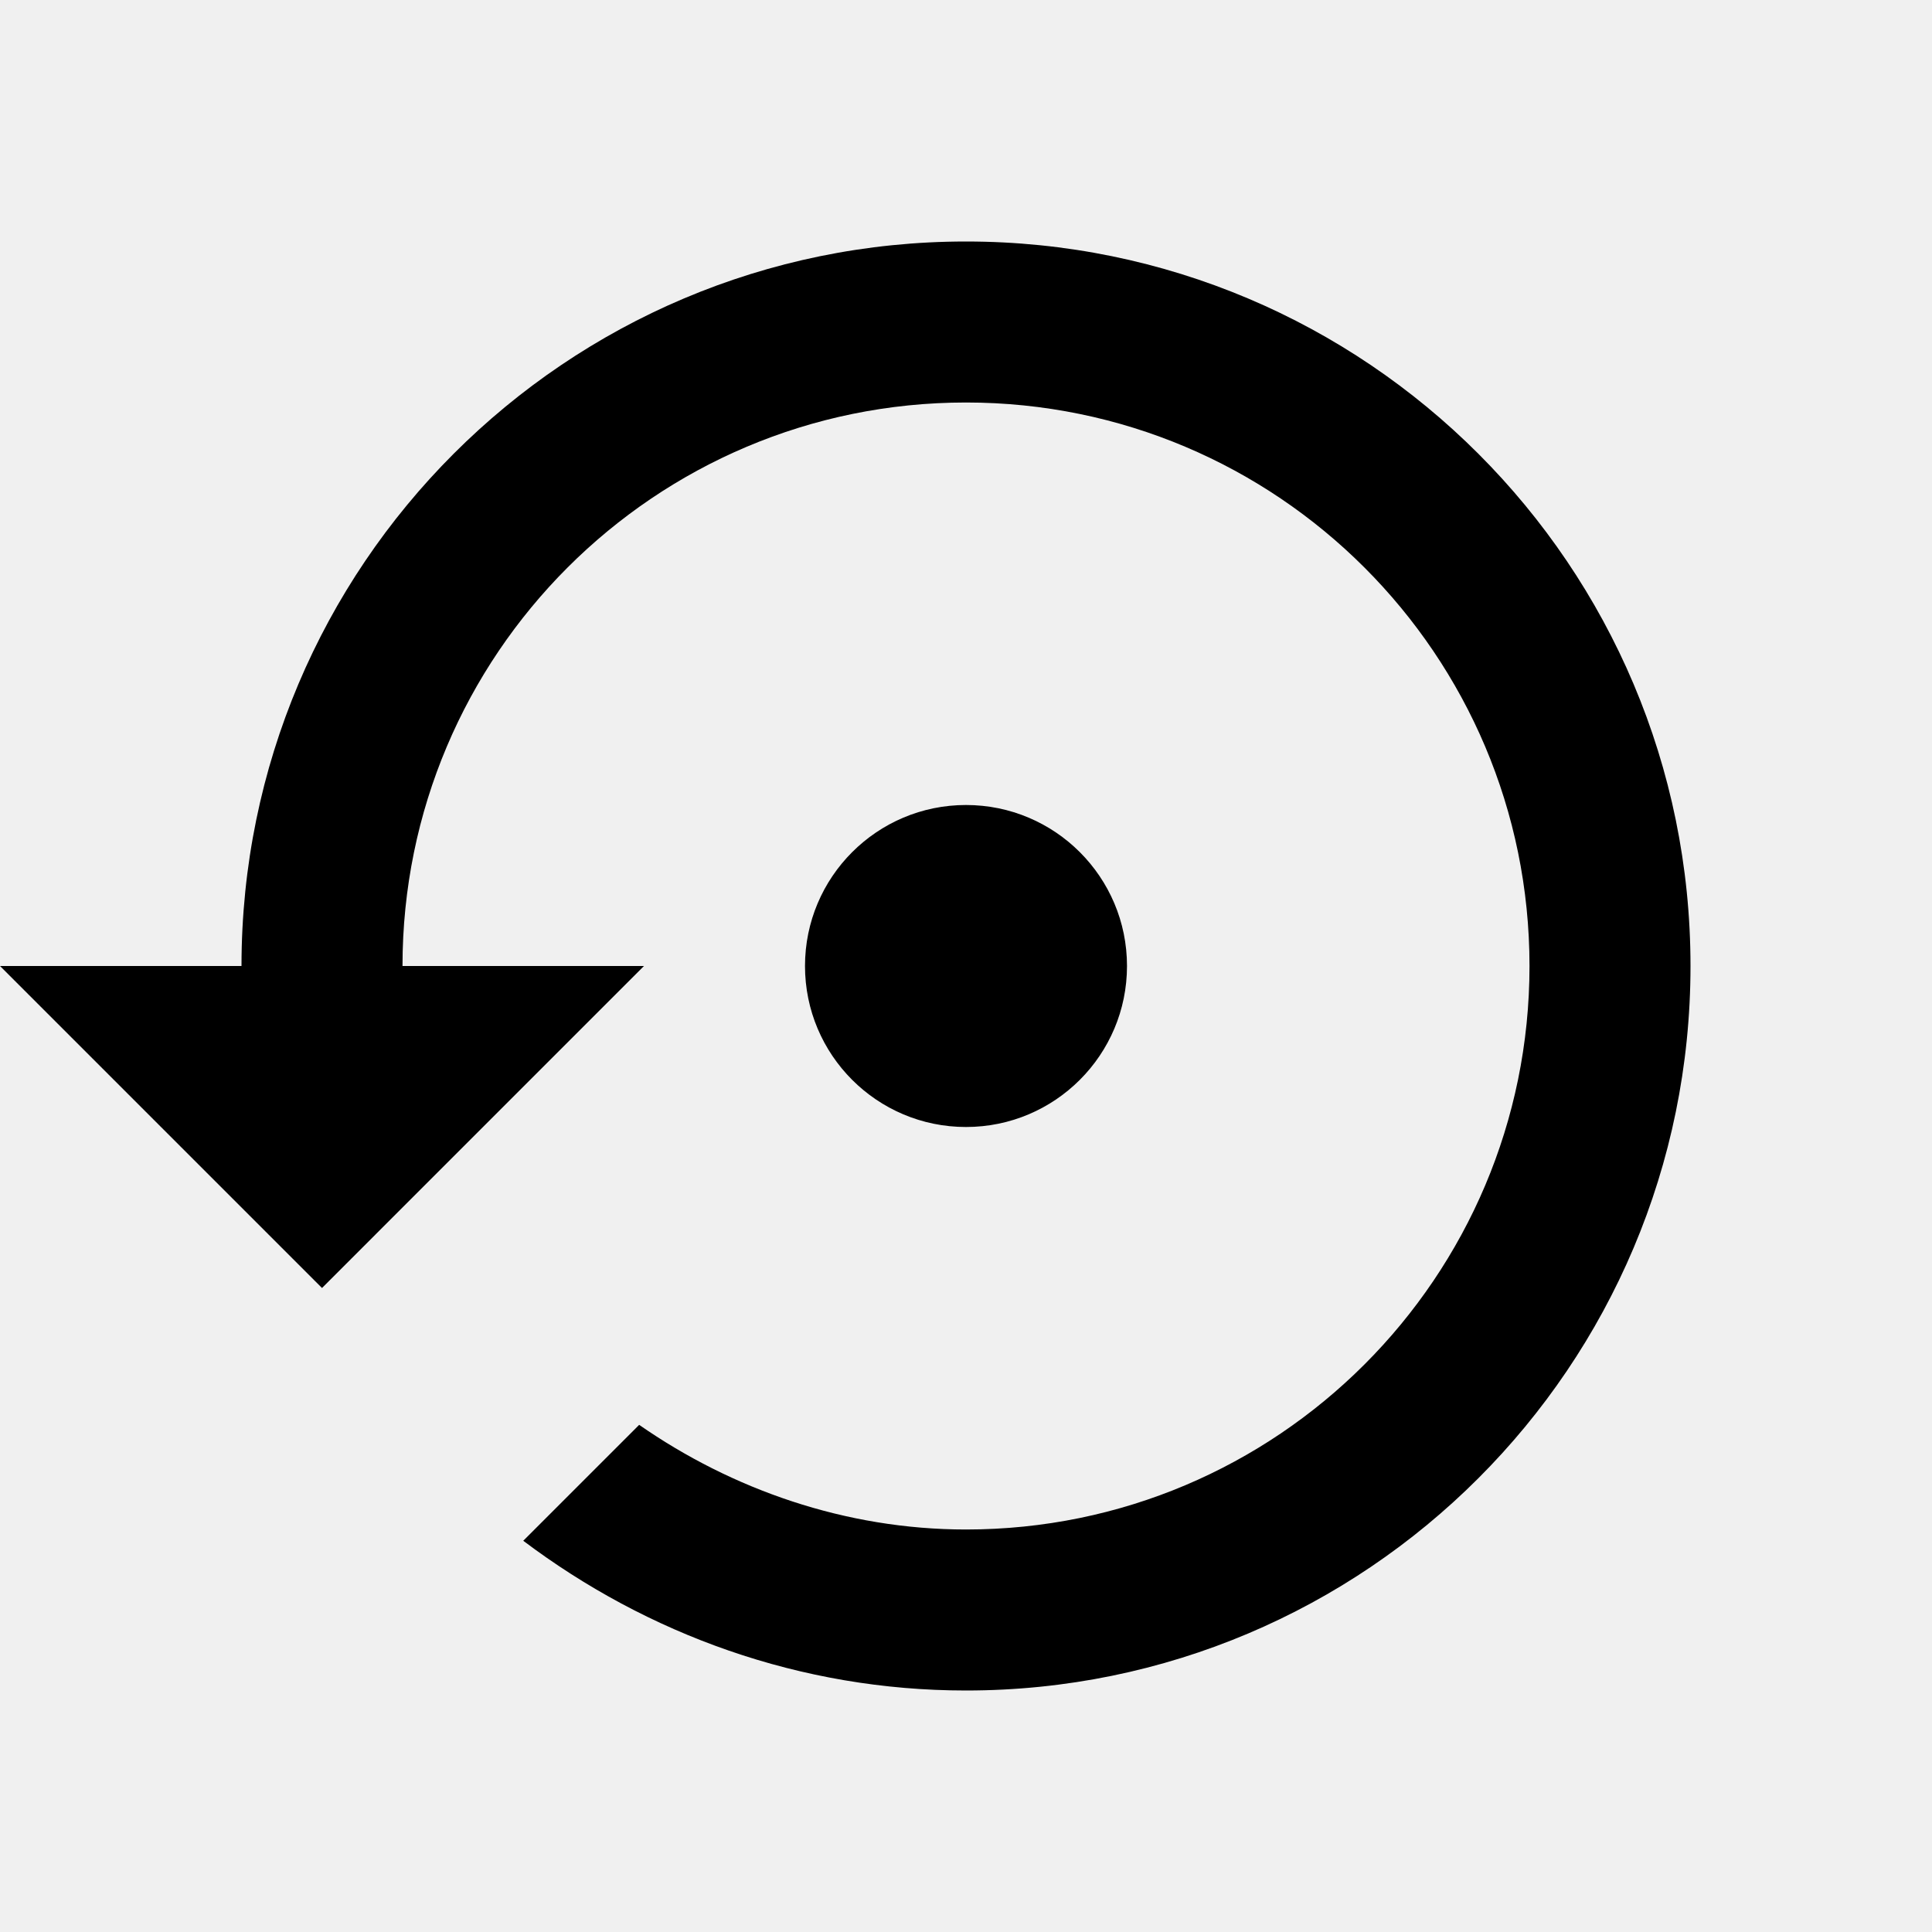
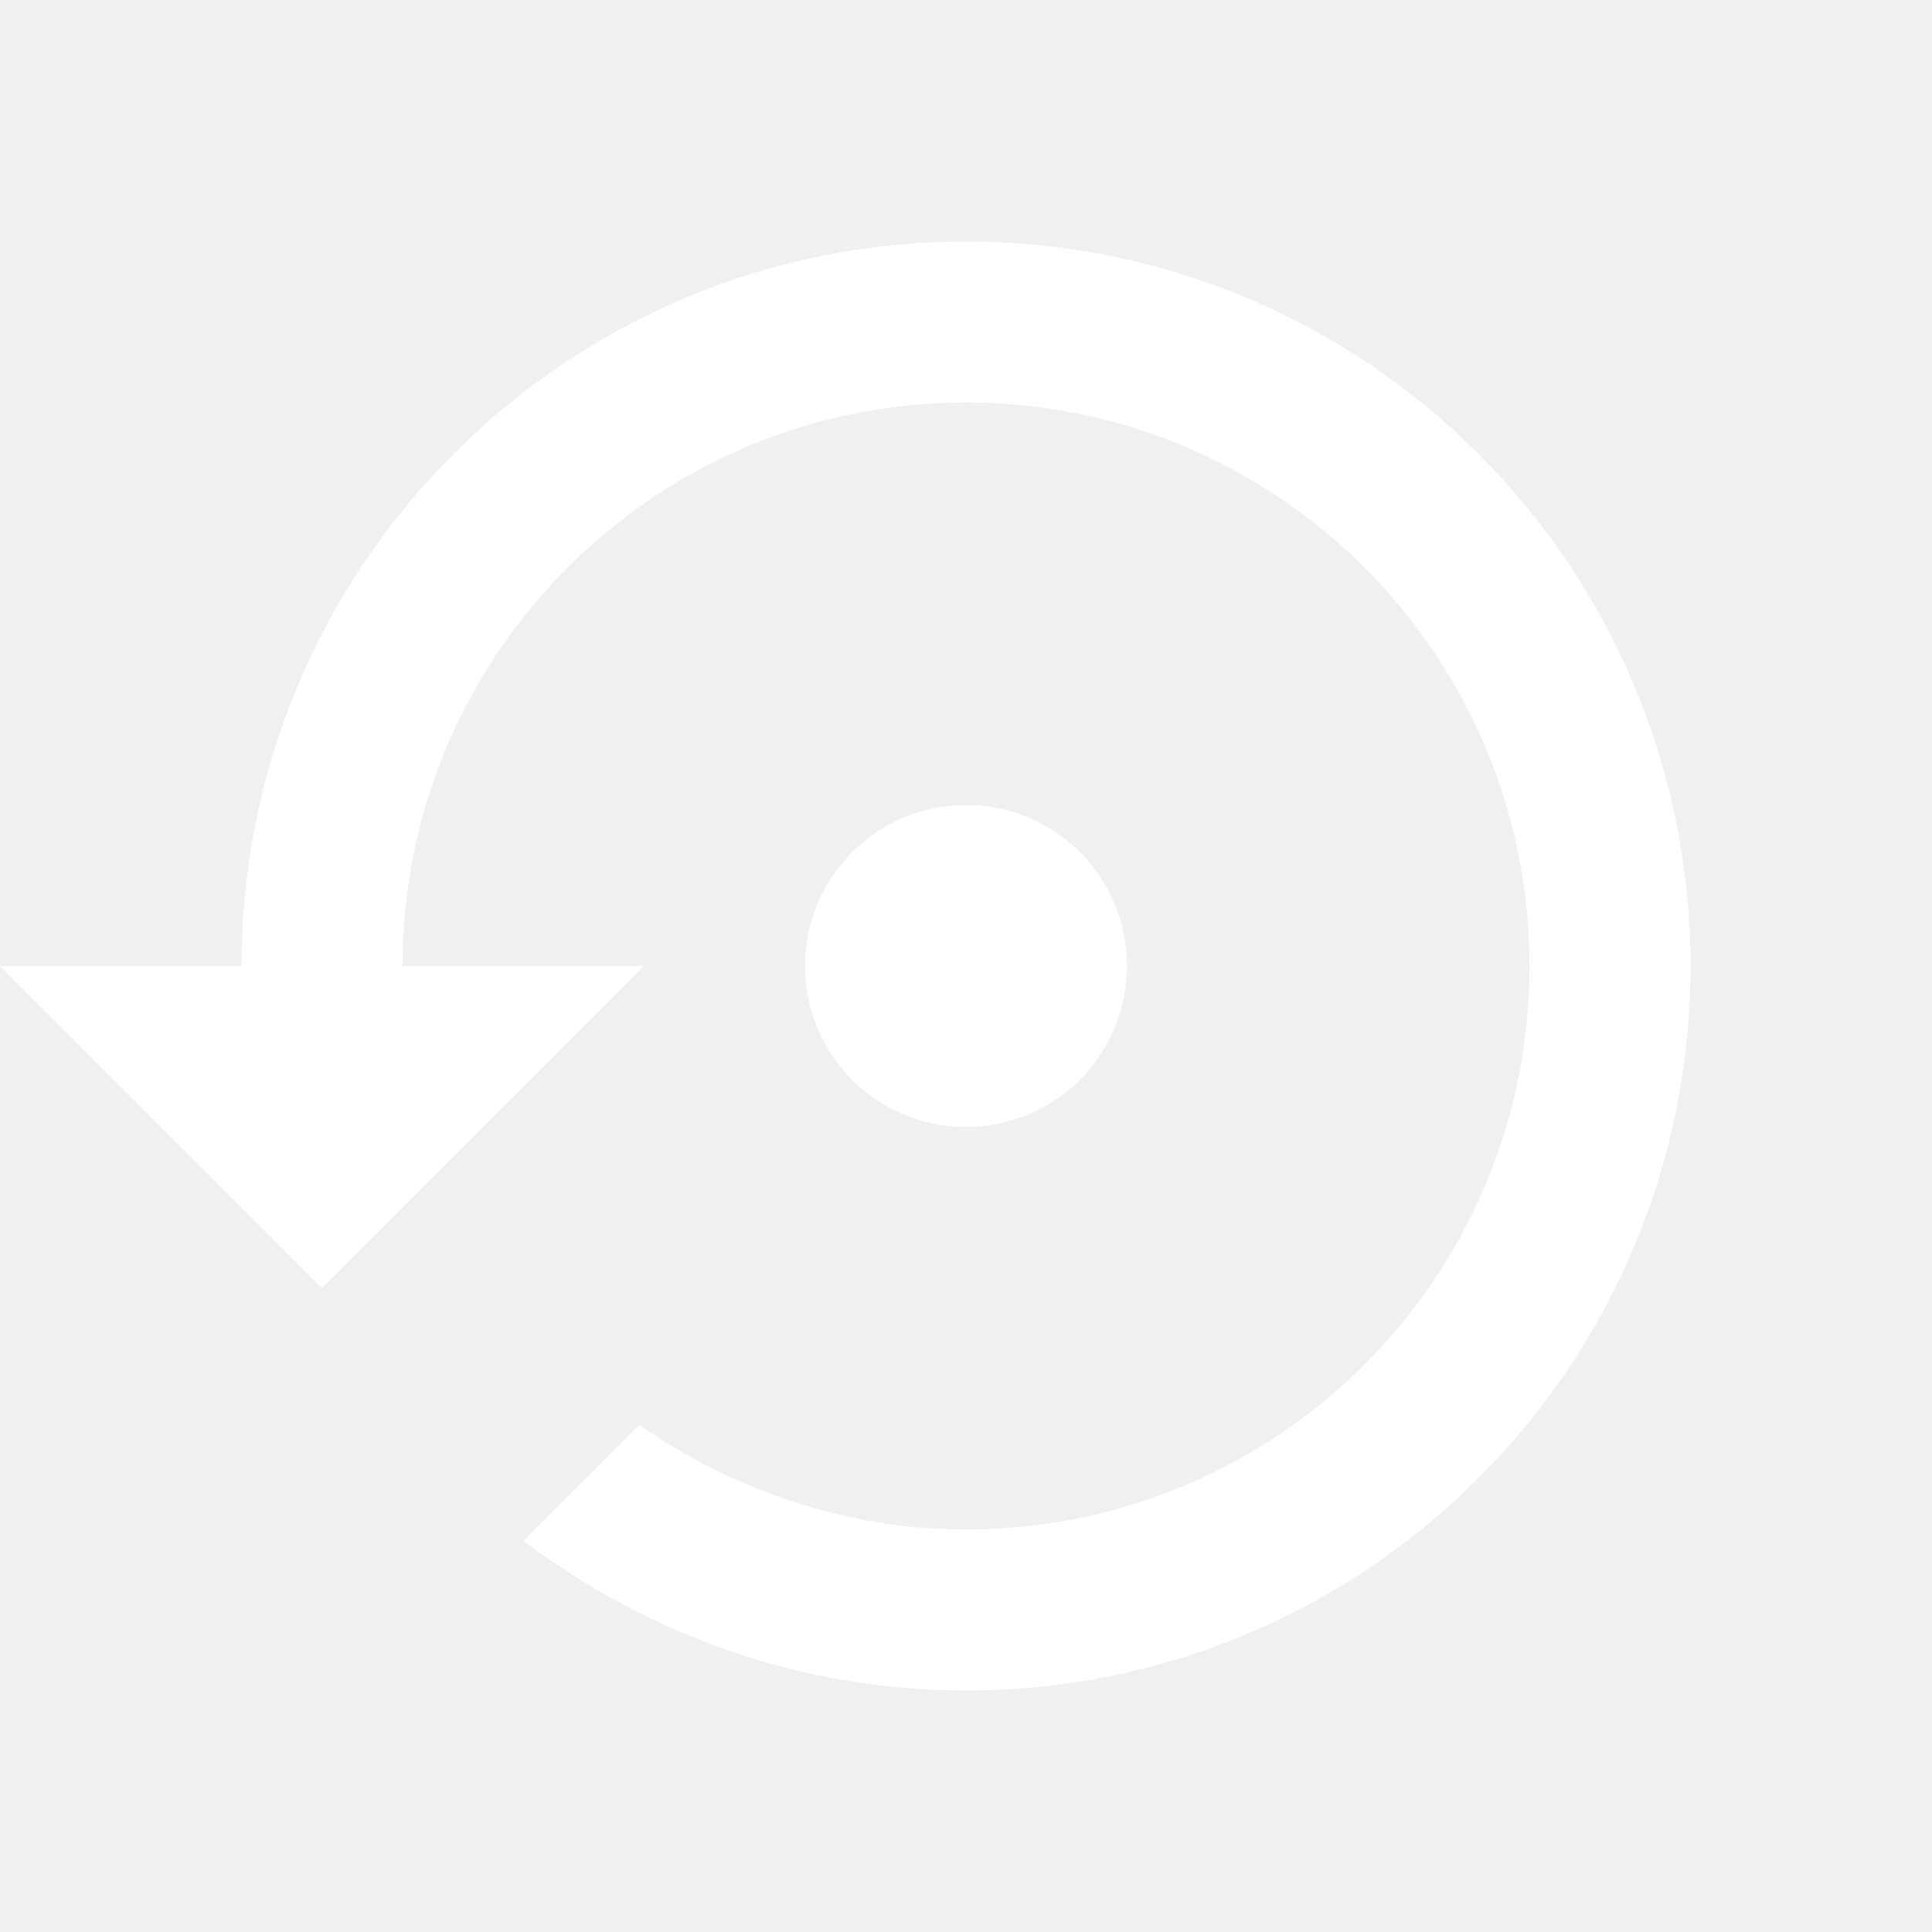
<svg xmlns="http://www.w3.org/2000/svg" viewBox="0 0 24 24">
-   <path d="M12,3A9,9 0 0,0 3,12H0L4,16L8,12H5A7,7 0 0,1 12,5A7,7 0 0,1 19,12A7,7 0 0,1 12,19C10.5,19 9.09,18.5 7.94,17.7L6.5,19.14C8.04,20.3 9.94,21 12,21A9,9 0 0,0 21,12A9,9 0 0,0 12,3M14,12A2,2 0 0,0 12,10A2,2 0 0,0 10,12A2,2 0 0,0 12,14A2,2 0 0,0 14,12Z" />
+   <path style="fill:#fff; stroke=#fff;" d="M12,3A9,9 0 0,0 3,12H0L4,16L8,12H5A7,7 0 0,1 12,5A7,7 0 0,1 19,12A7,7 0 0,1 12,19C10.5,19 9.09,18.5 7.94,17.7L6.5,19.14C8.04,20.3 9.94,21 12,21A9,9 0 0,0 21,12A9,9 0 0,0 12,3M14,12A2,2 0 0,0 12,10A2,2 0 0,0 10,12A2,2 0 0,0 12,14A2,2 0 0,0 14,12Z" />
</svg>
